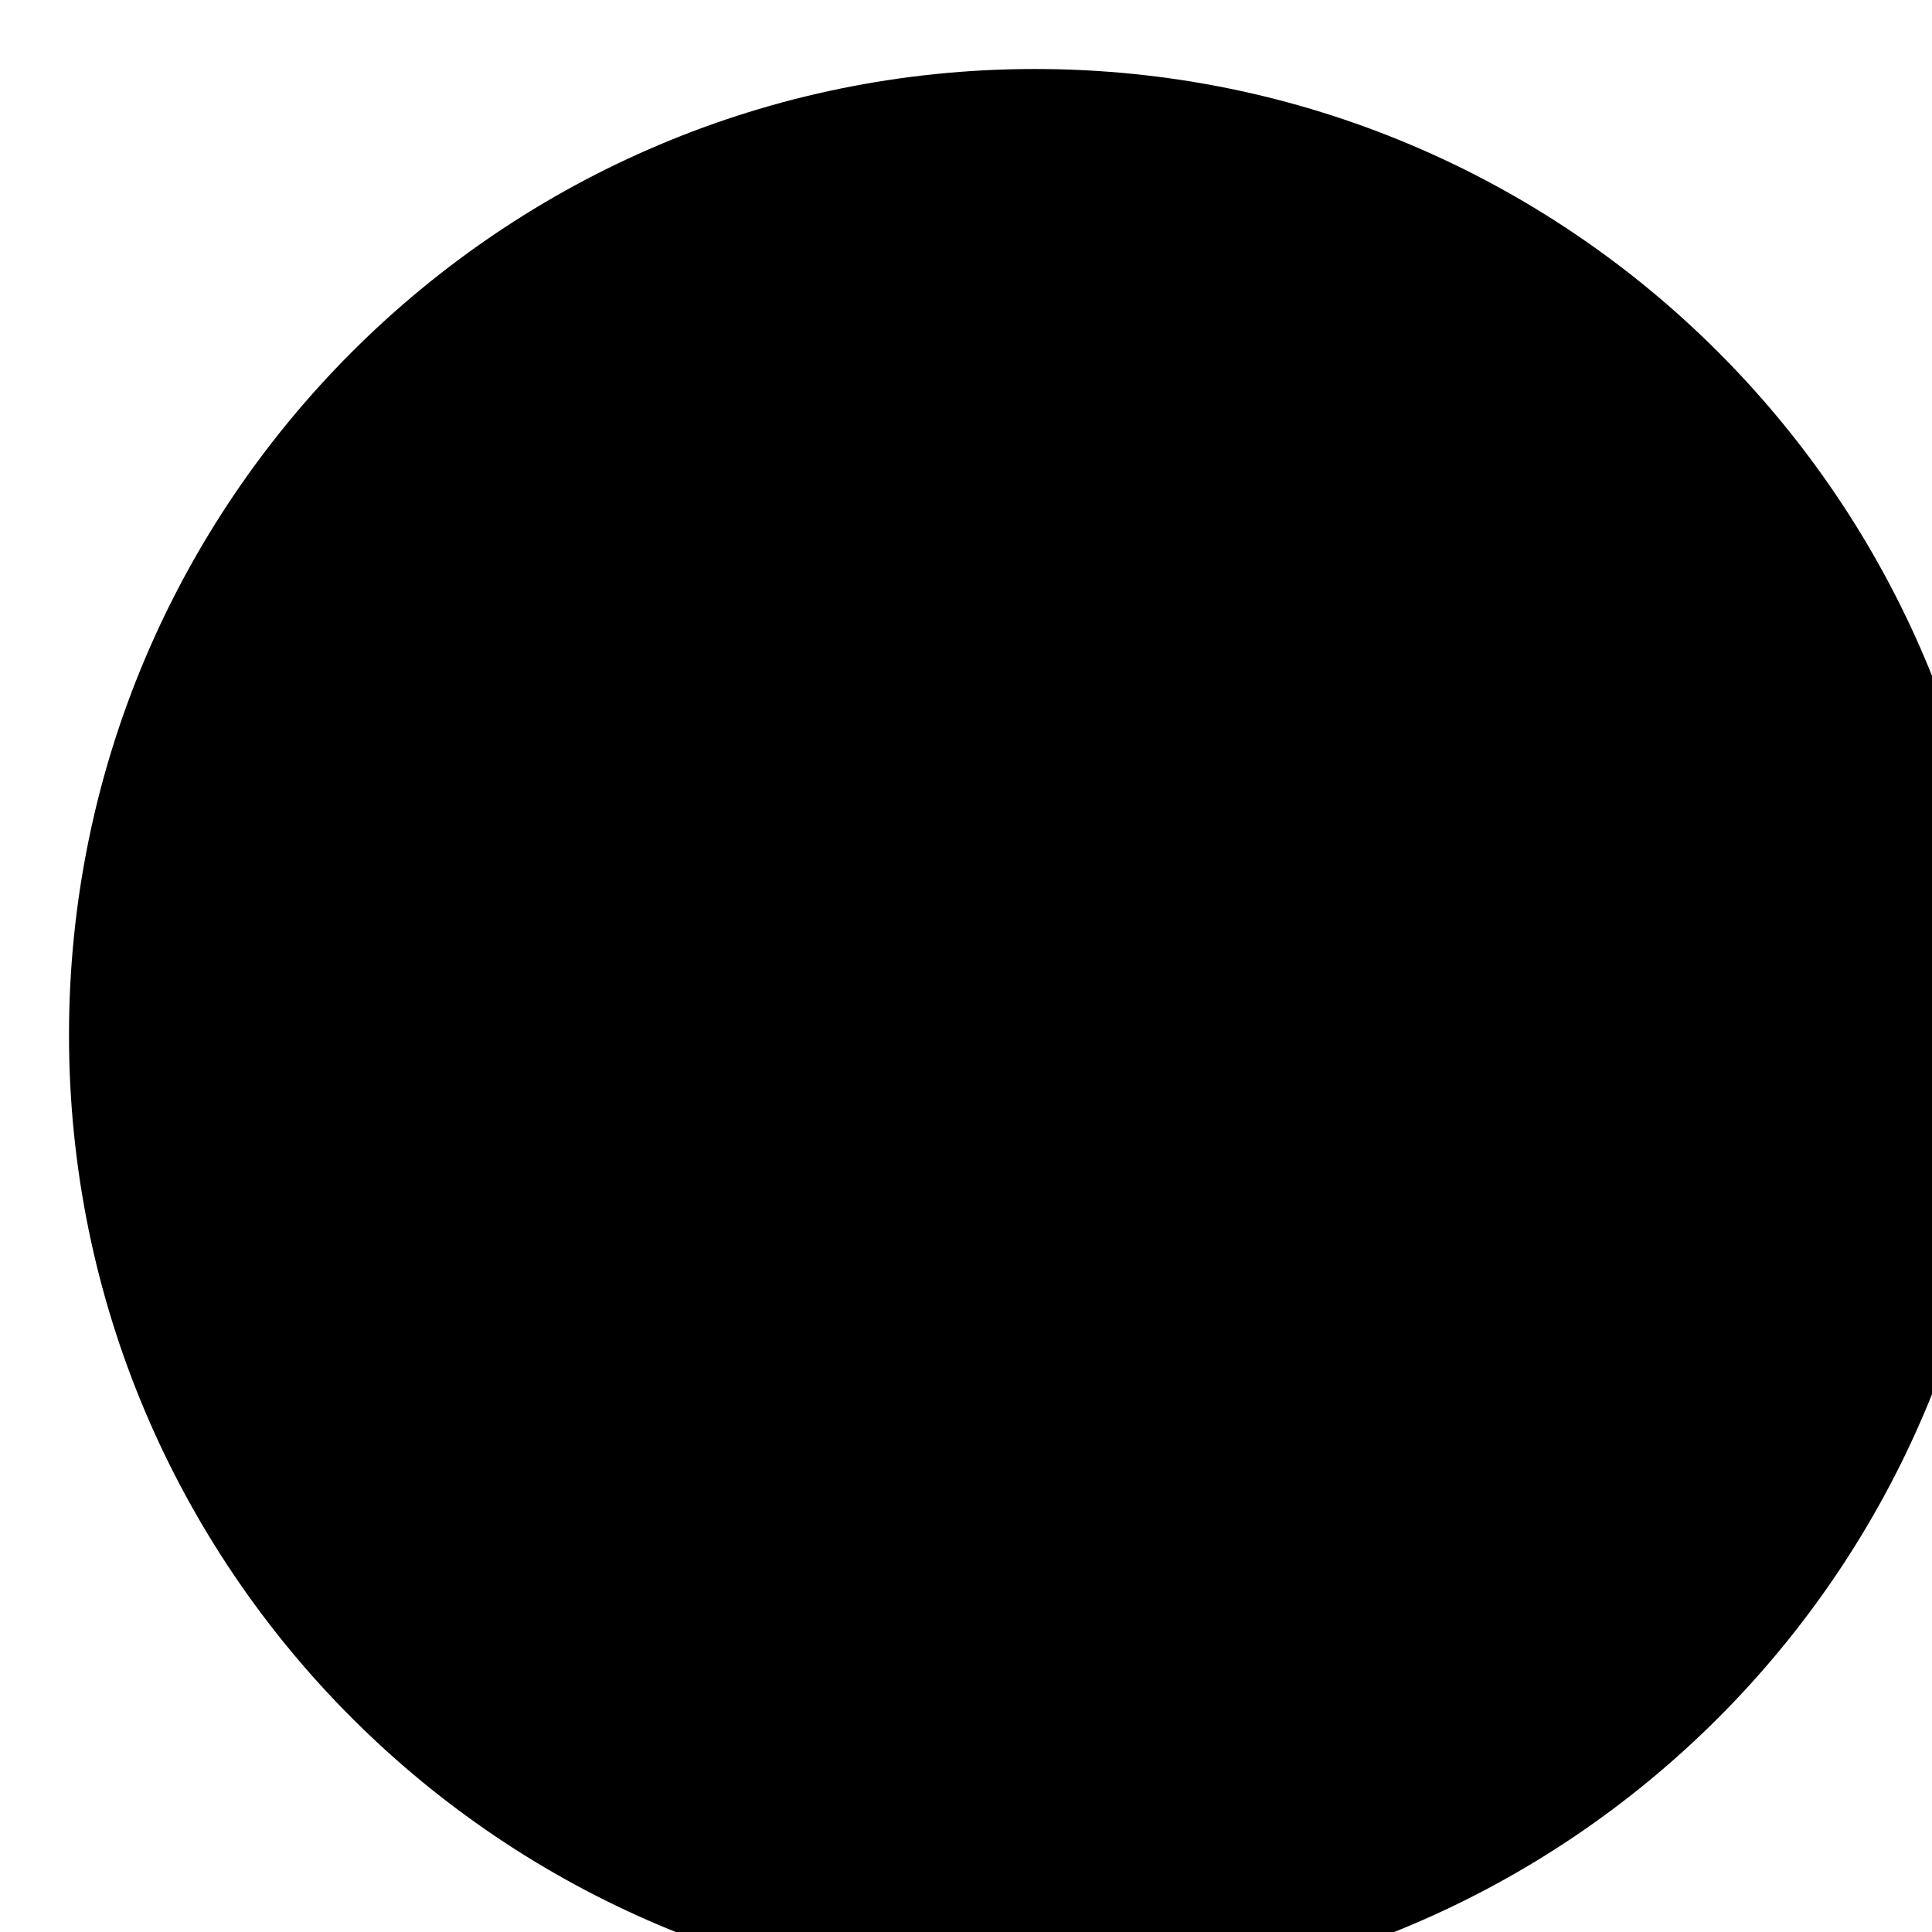
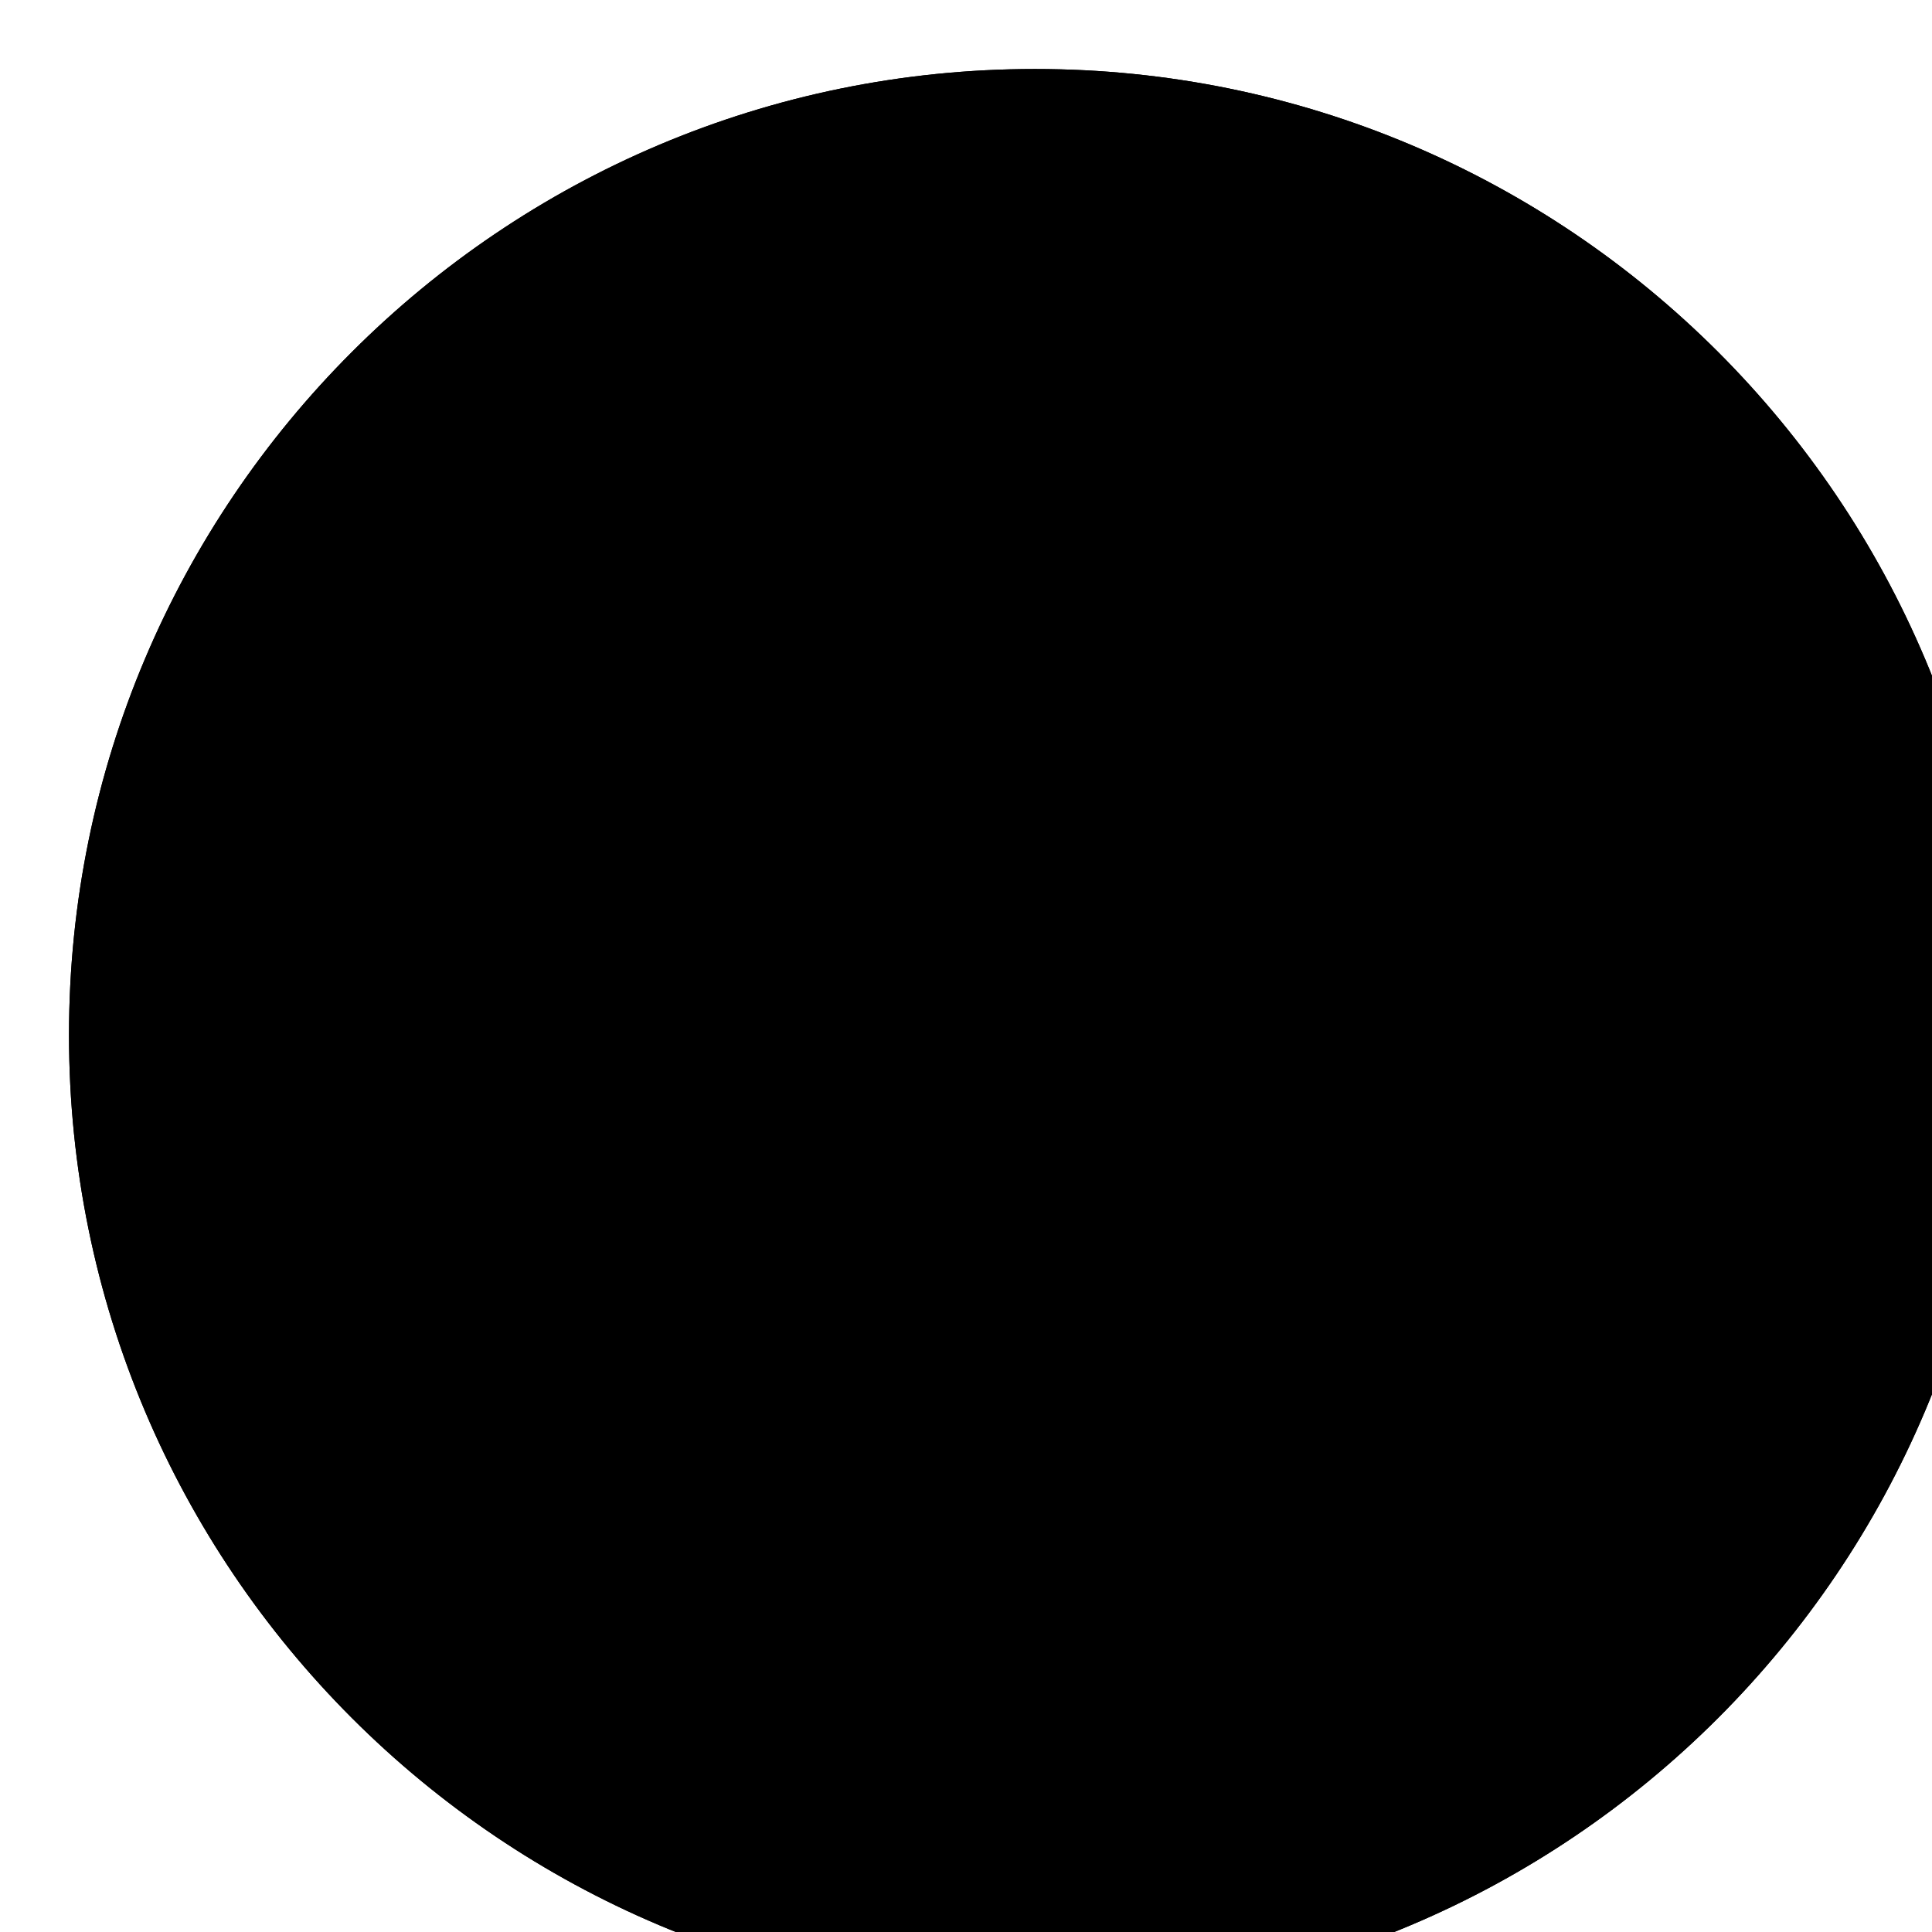
<svg xmlns="http://www.w3.org/2000/svg" class="clickable">
-   <circle cx="15" cy="15" r="14" class="colorstyle execstyle stand" />
-   <path d="M 11,14 L 11,10 A 4,4 0 0 1 19,10 L 19,14" class="stand" style="fill:none;" />
-   <rect x="9.5" y="13.5" width="11" height="9" rx="1.5" class="black" />
+   <g class="part-normal">
+     <circle cx="15" cy="15" r="14" class="colorstyle execstyle stand" />
+     <path d="M 11,14 L 11,10 A 4,4 0 0 1 19,10 L 19,14" class="stand" style="fill:none;" />
+     <rect x="9.5" y="13.5" width="11" height="9" rx="1.5" class="black" />
+   </g>
+   <g class="part-start">
+     <circle cx="15" cy="15" r="14" class="colorstyle execstyle stand" />
+     <path d="M 11,14 L 11,10 A 4,4 0 0 1 19,10 L 19,14" class="stand" style="fill:none;" />
+     <rect x="9.5" y="13.5" width="11" height="9" rx="1.5" class="black" />
+   </g>
+   <g class="part-middle" transform="translate(32,0)">
+     <text transform="translate(0,20)" class="label" />
+   </g>
</svg>
